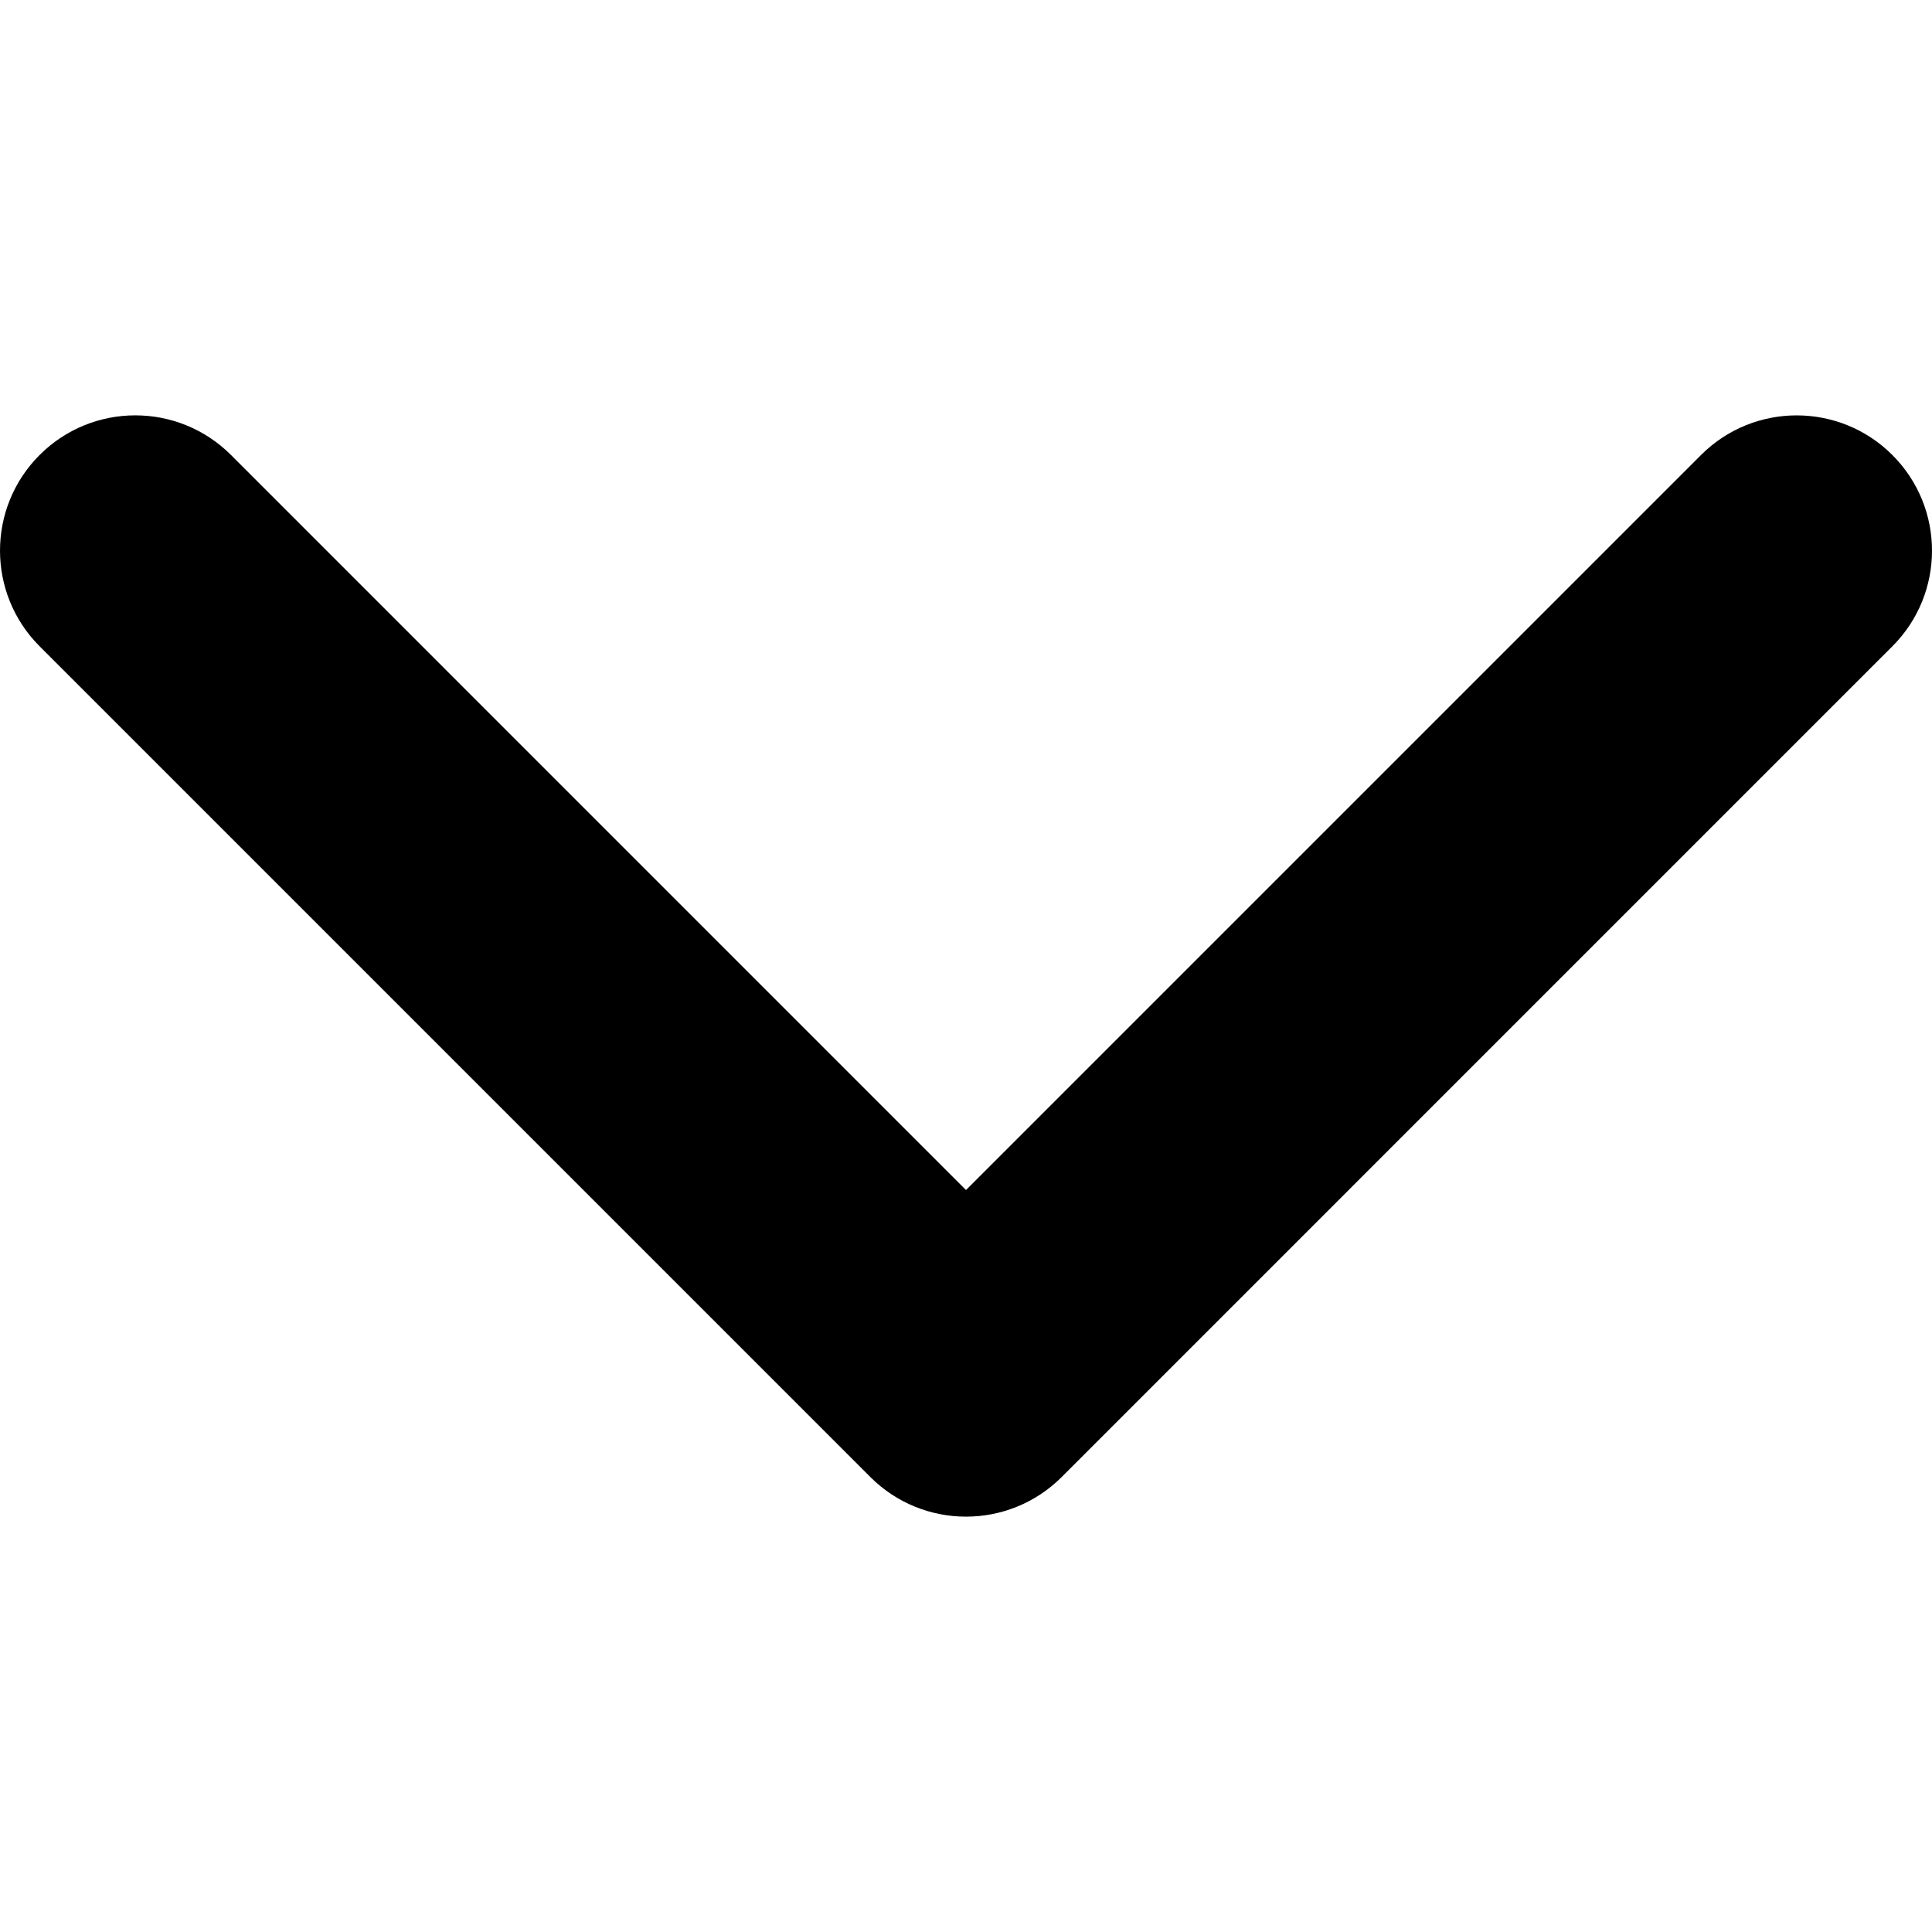
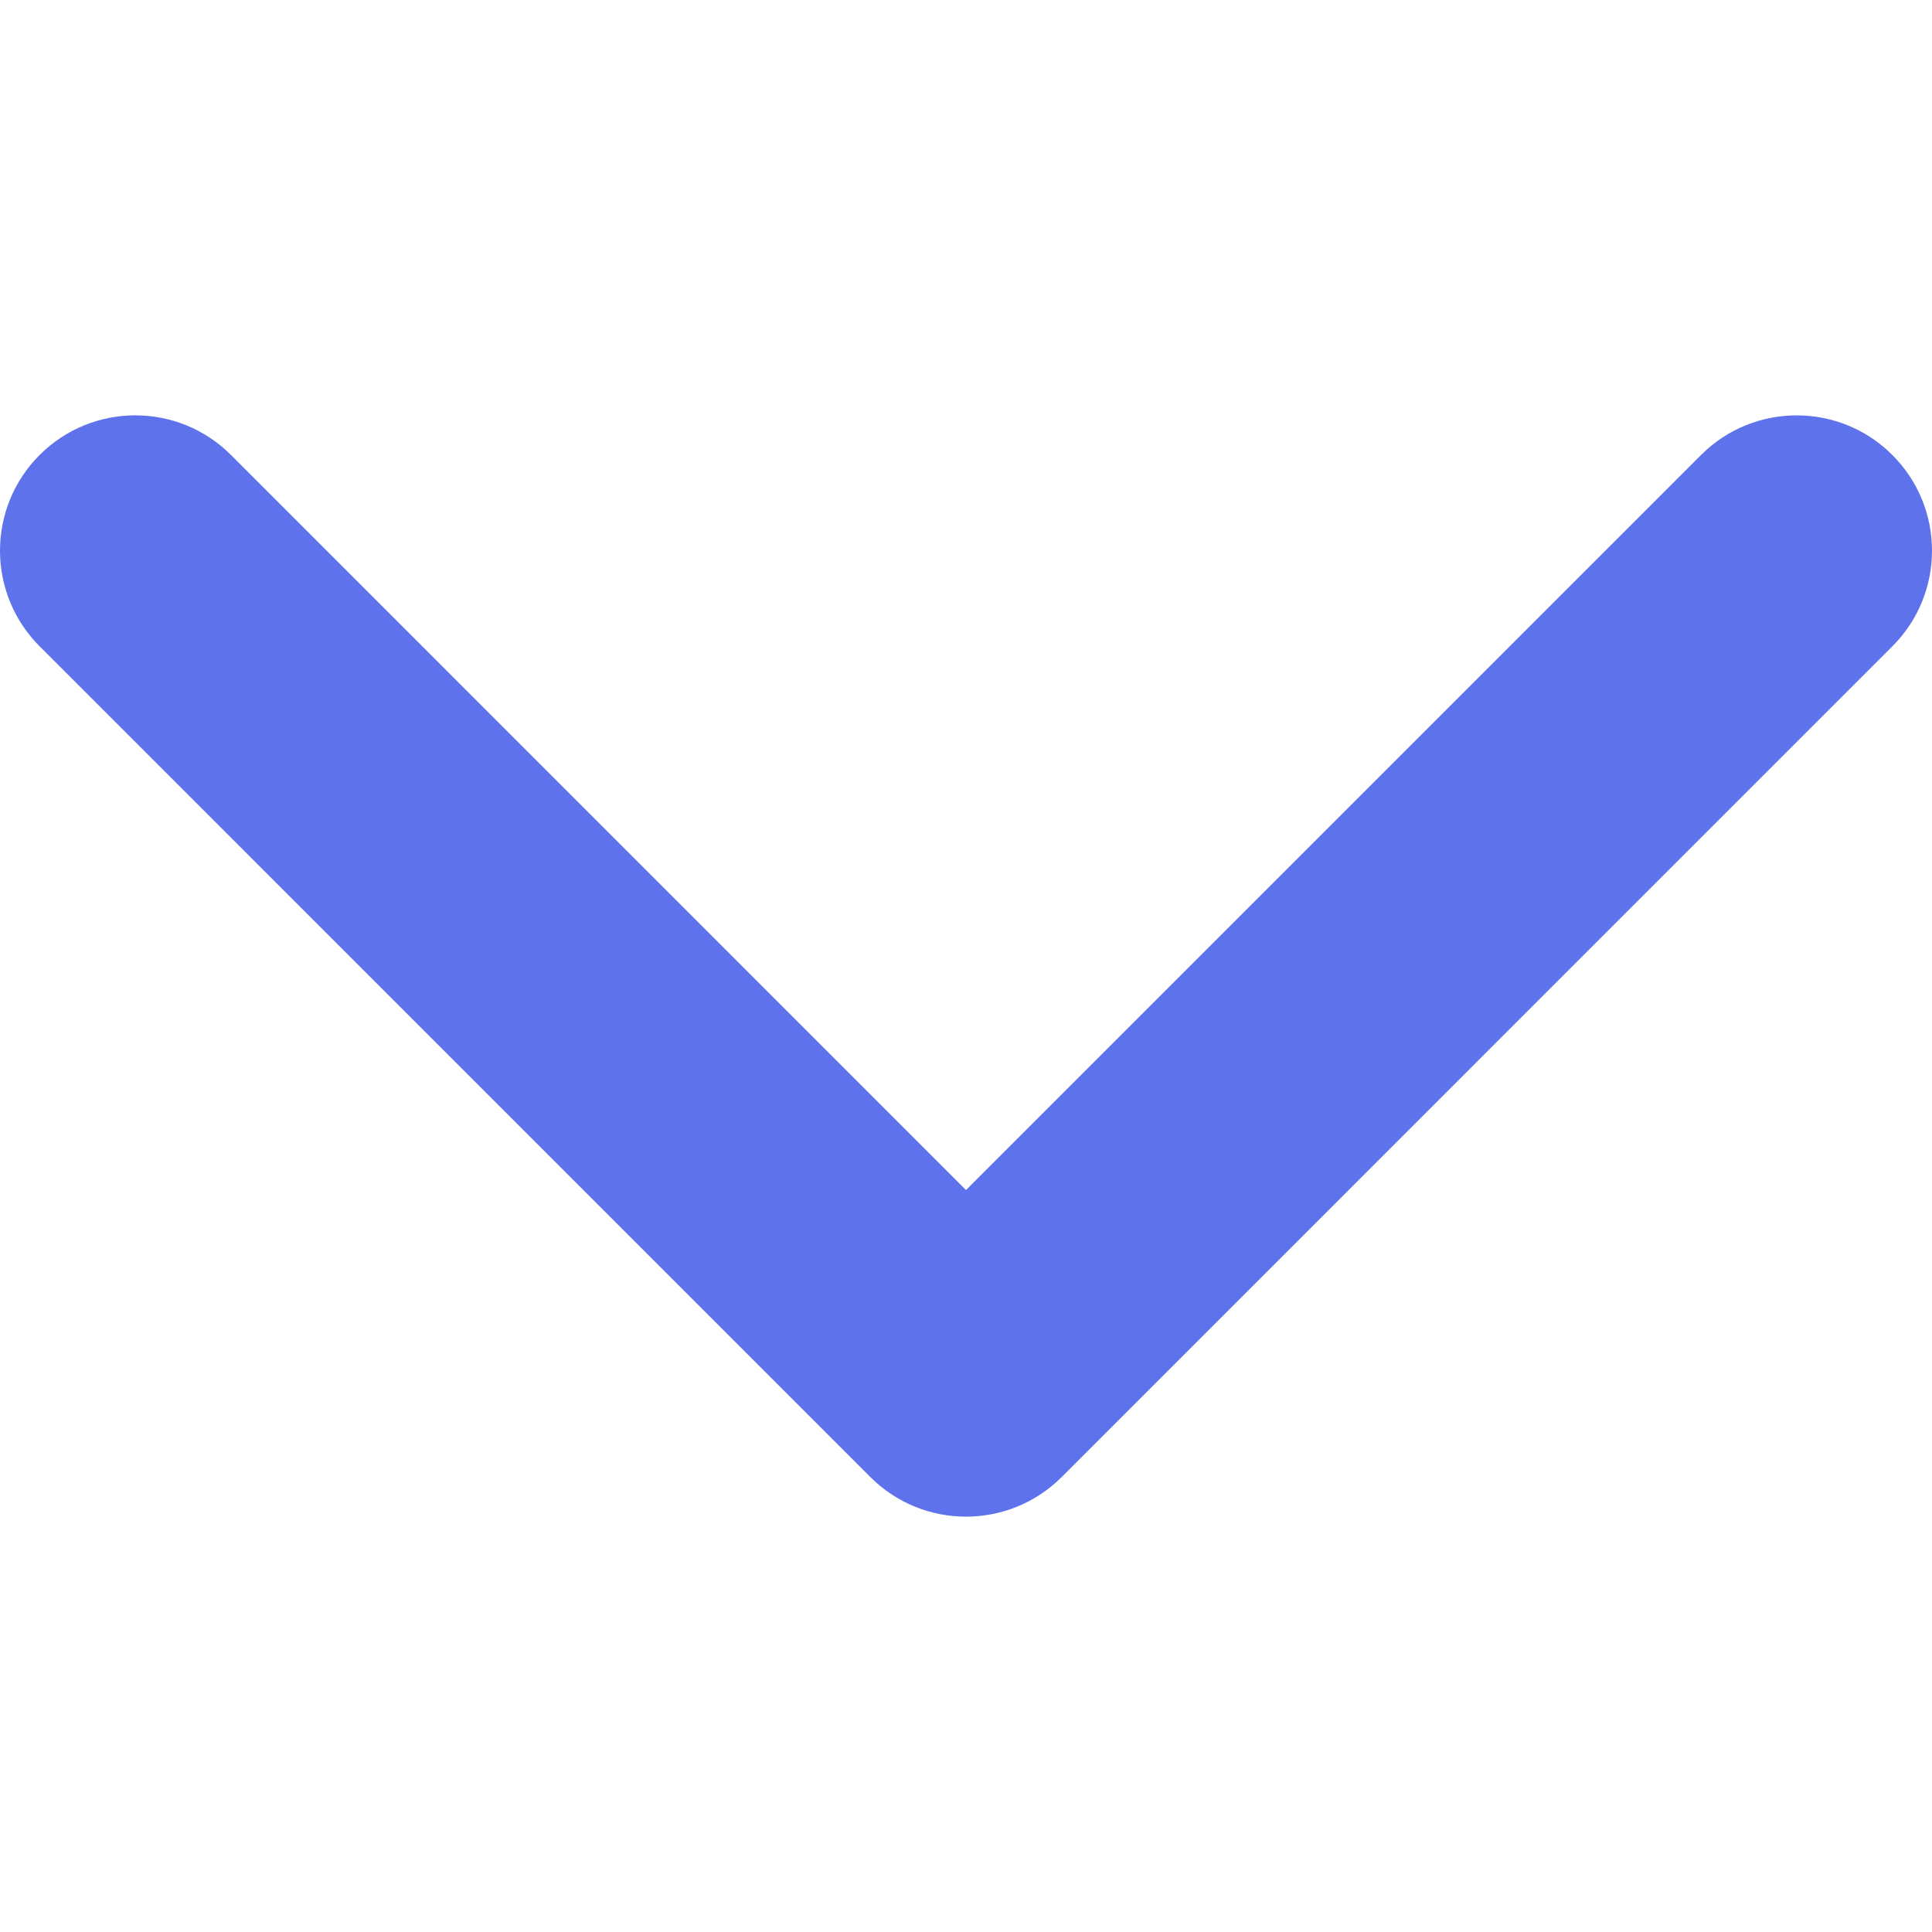
- <svg xmlns="http://www.w3.org/2000/svg" version="1.1" id="Capa_1" x="0px" y="0px" width="451.847px" height="451.847px" viewBox="0 0 451.847 451.847" style="enable-background:new 0 0 451.847 451.847;" xml:space="preserve">
+ <svg xmlns="http://www.w3.org/2000/svg" version="1.1" id="Capa_1" x="0px" y="0px" width="451.847px" height="451.847px" viewBox="0 0 451.847 451.847" style="enable-background:new 0 0 451.847 451.847;" xml:space="preserve" fill="#5E72EB">
  <path d="M225.923,354.706c-8.098,0-16.195-3.092-22.369-9.263L9.27,151.157c-12.359-12.359-12.359-32.397,0-44.751   c12.354-12.354,32.388-12.354,44.748,0l171.905,171.915l171.906-171.909c12.359-12.354,32.391-12.354,44.744,0   c12.365,12.354,12.365,32.392,0,44.751L248.292,345.449C242.115,351.621,234.018,354.706,225.923,354.706z" />
</svg>
